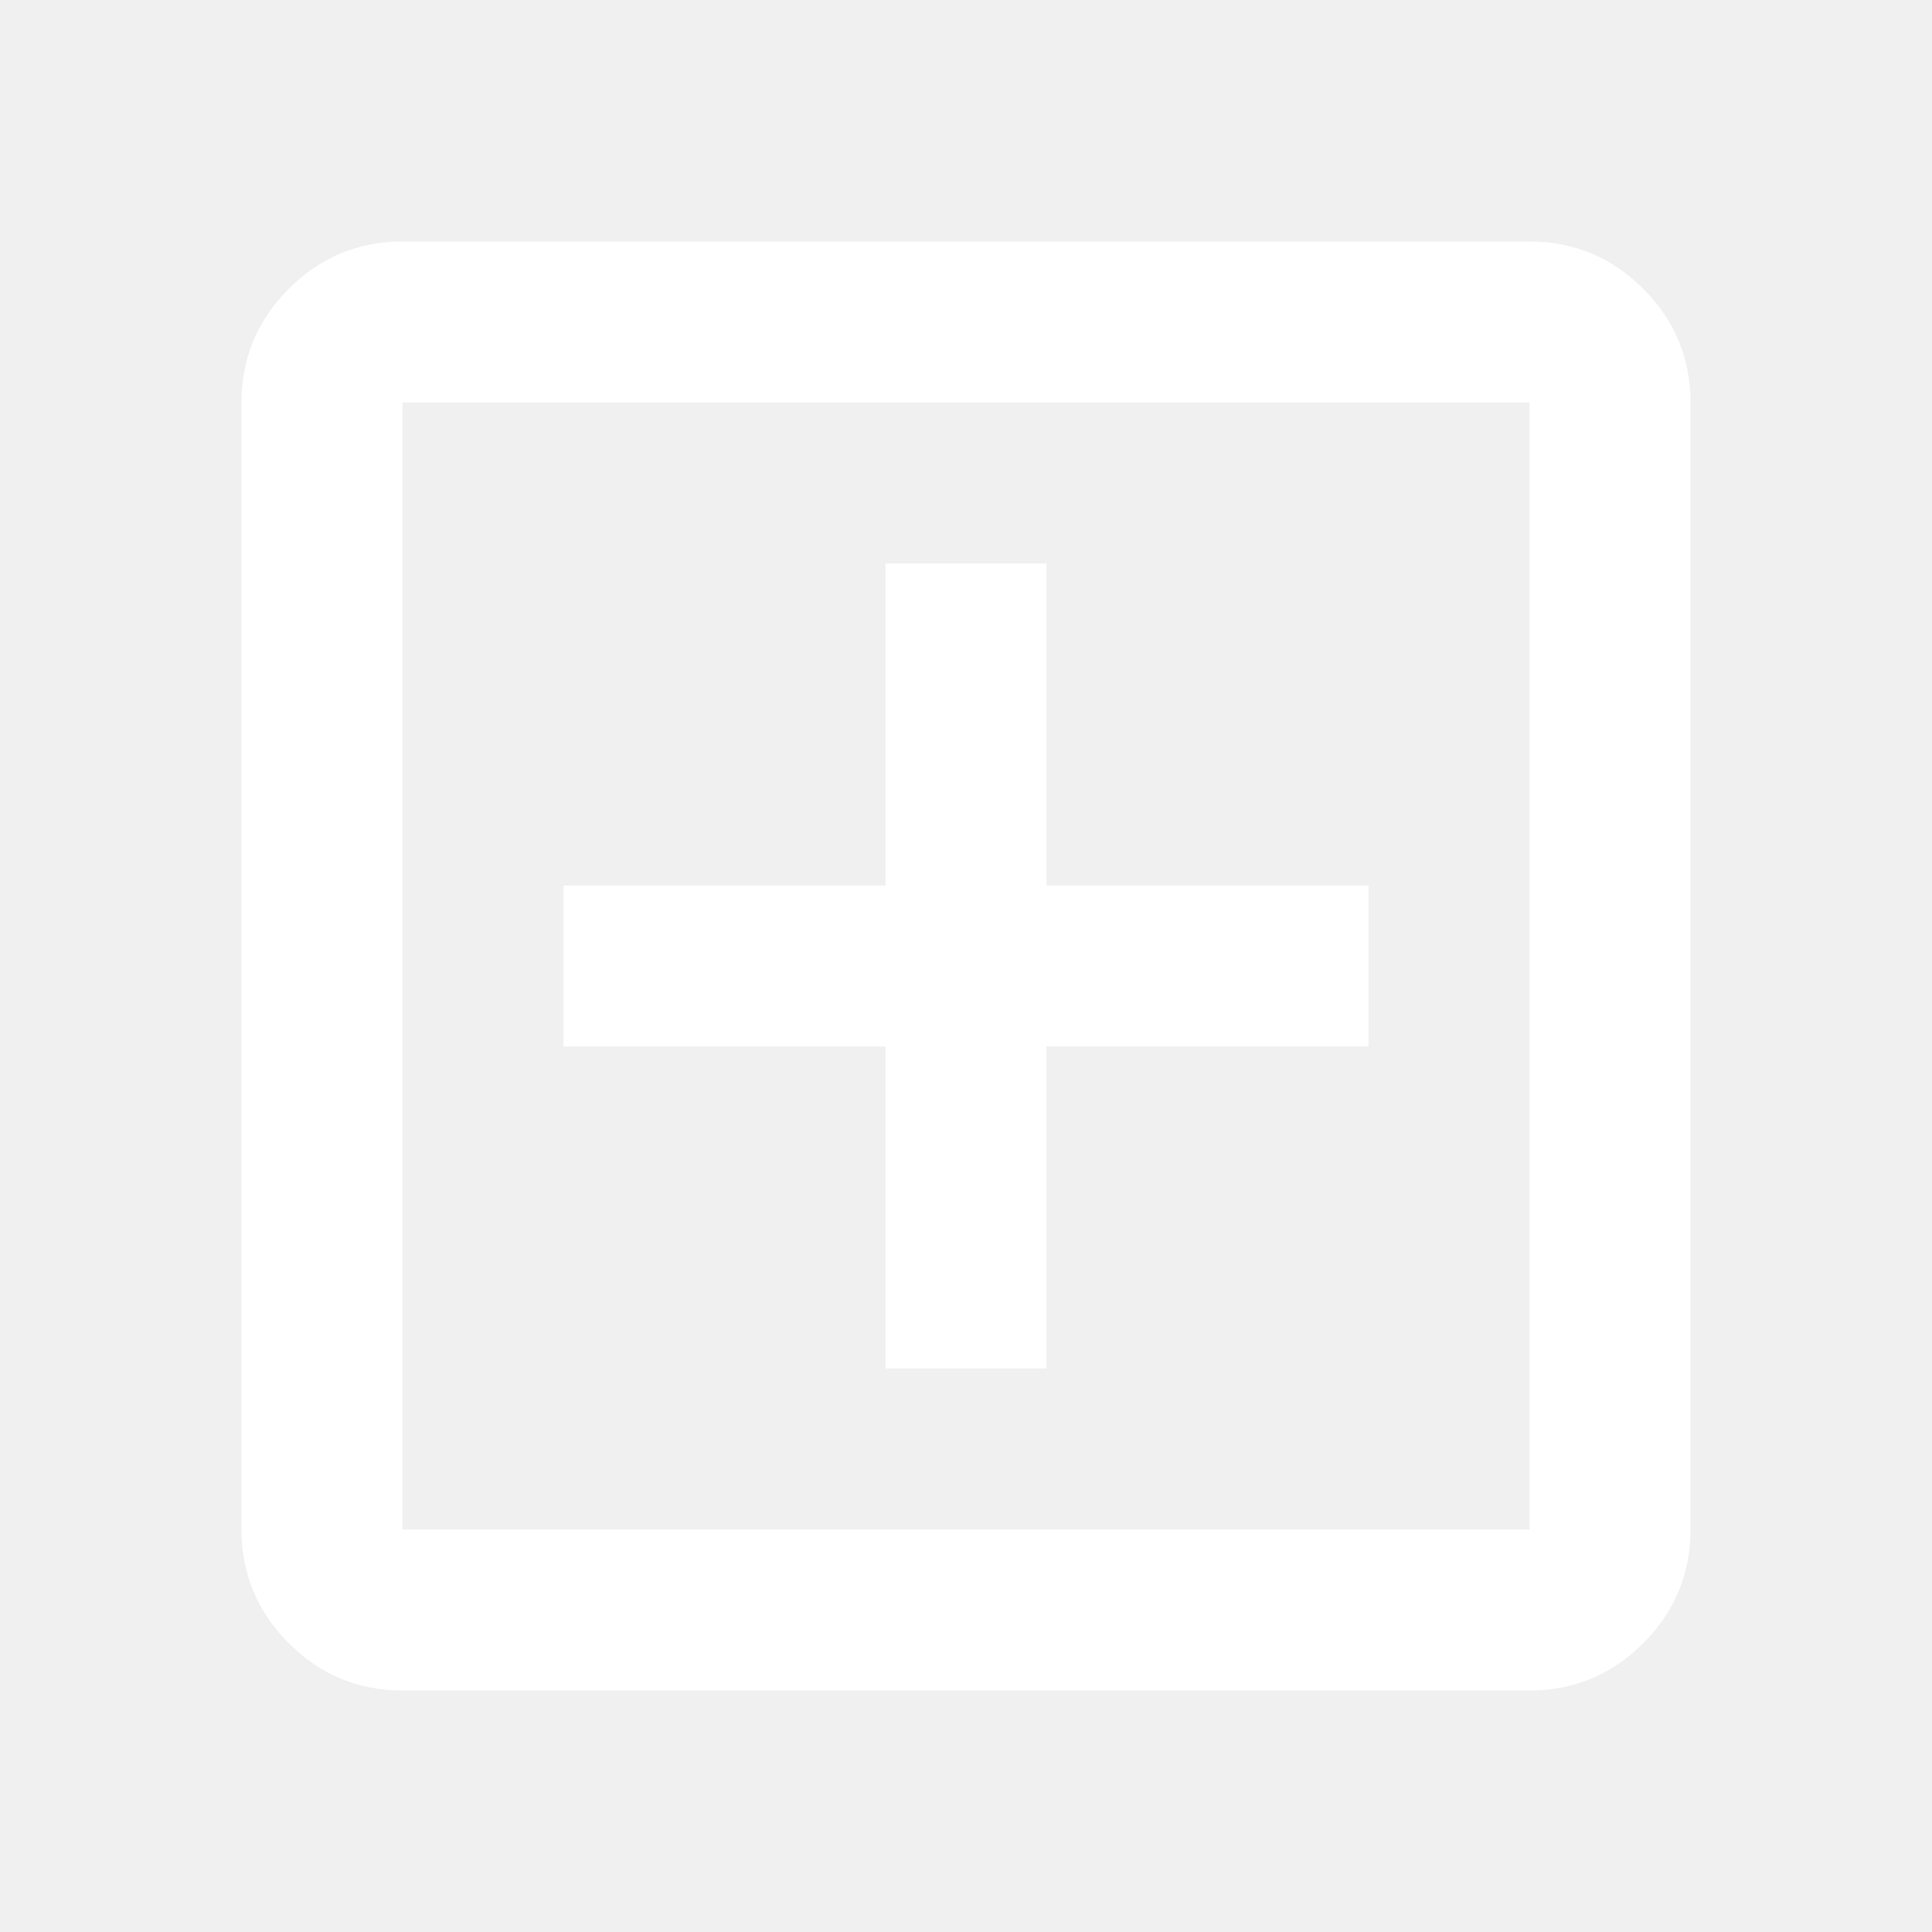
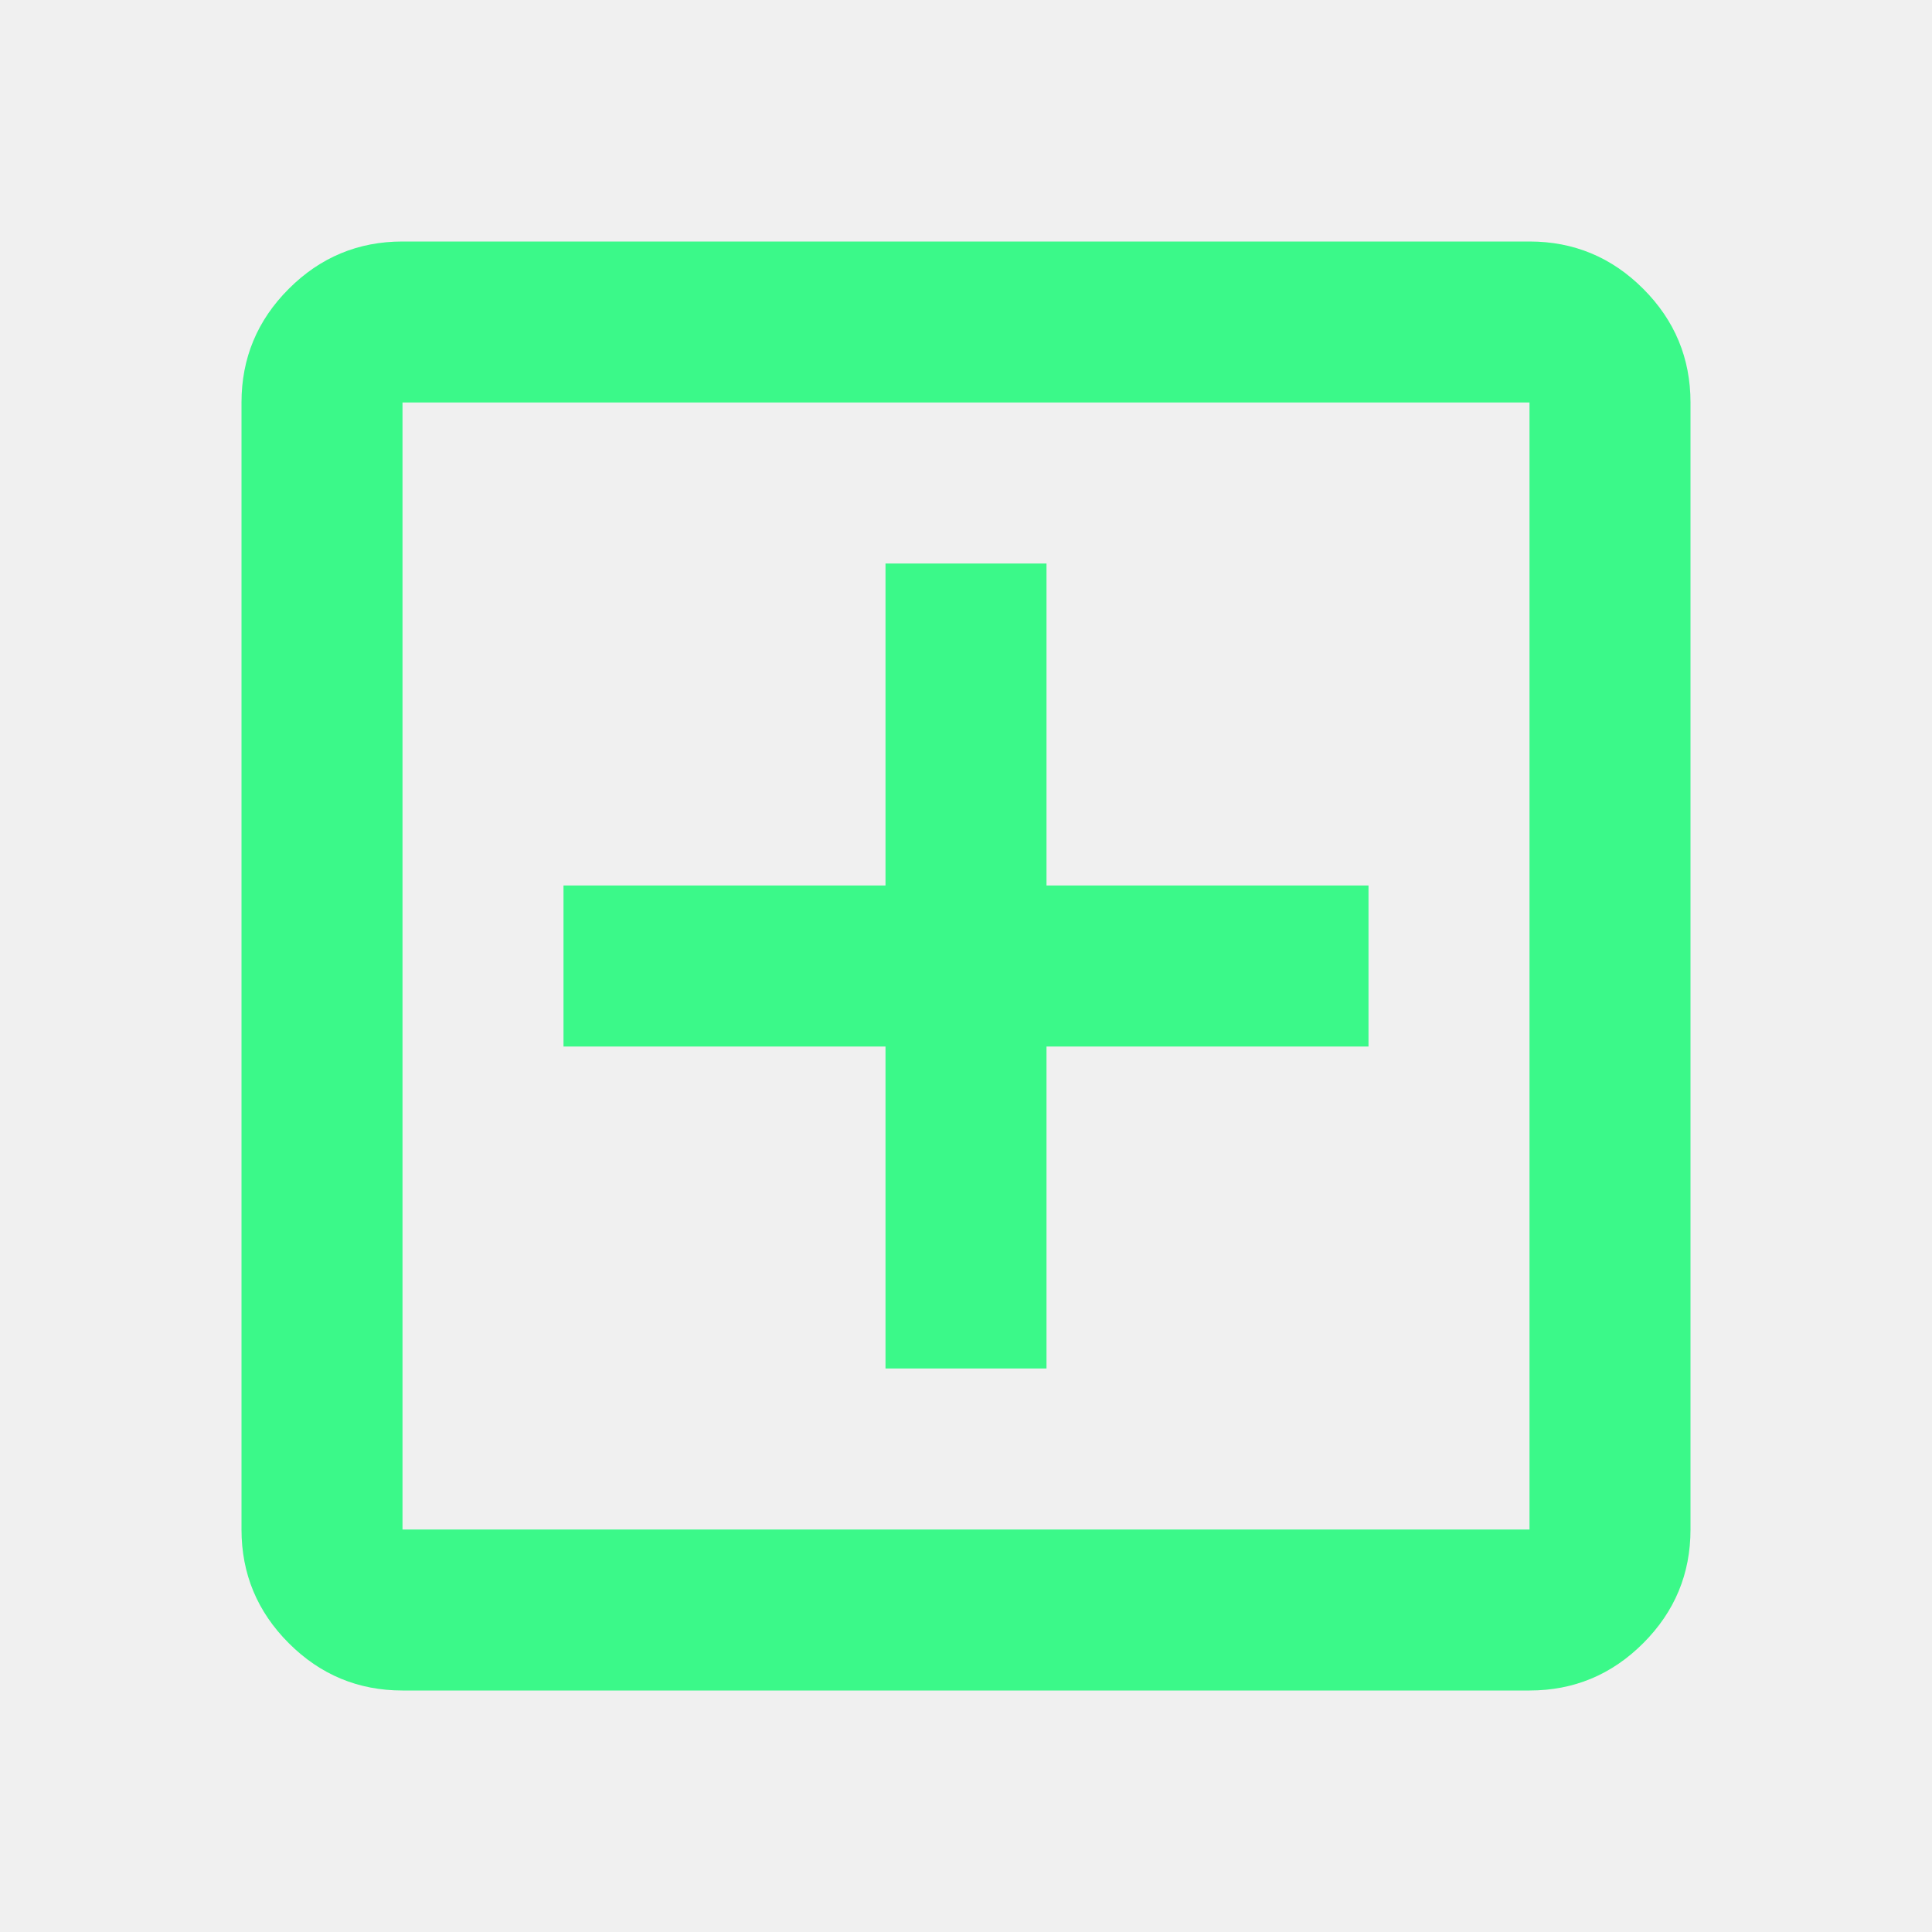
- <svg xmlns="http://www.w3.org/2000/svg" height="24px" viewBox="0 -960 960 960" width="24px" fill="#FFFFFF">
+ <svg xmlns="http://www.w3.org/2000/svg" height="24px" viewBox="0 -960 960 960" width="24px" fill="#3BF989">
  <path d="M440-280h80v-160h160v-80H520v-160h-80v160H280v80h160v160ZM200-120q-33 0-56.5-23.5T120-200v-560q0-33 23.5-56.5T200-840h560q33 0 56.5 23.5T840-760v560q0 33-23.5 56.5T760-120H200Zm0-80h560v-560H200v560Zm0-560v560-560Z" />
</svg>
